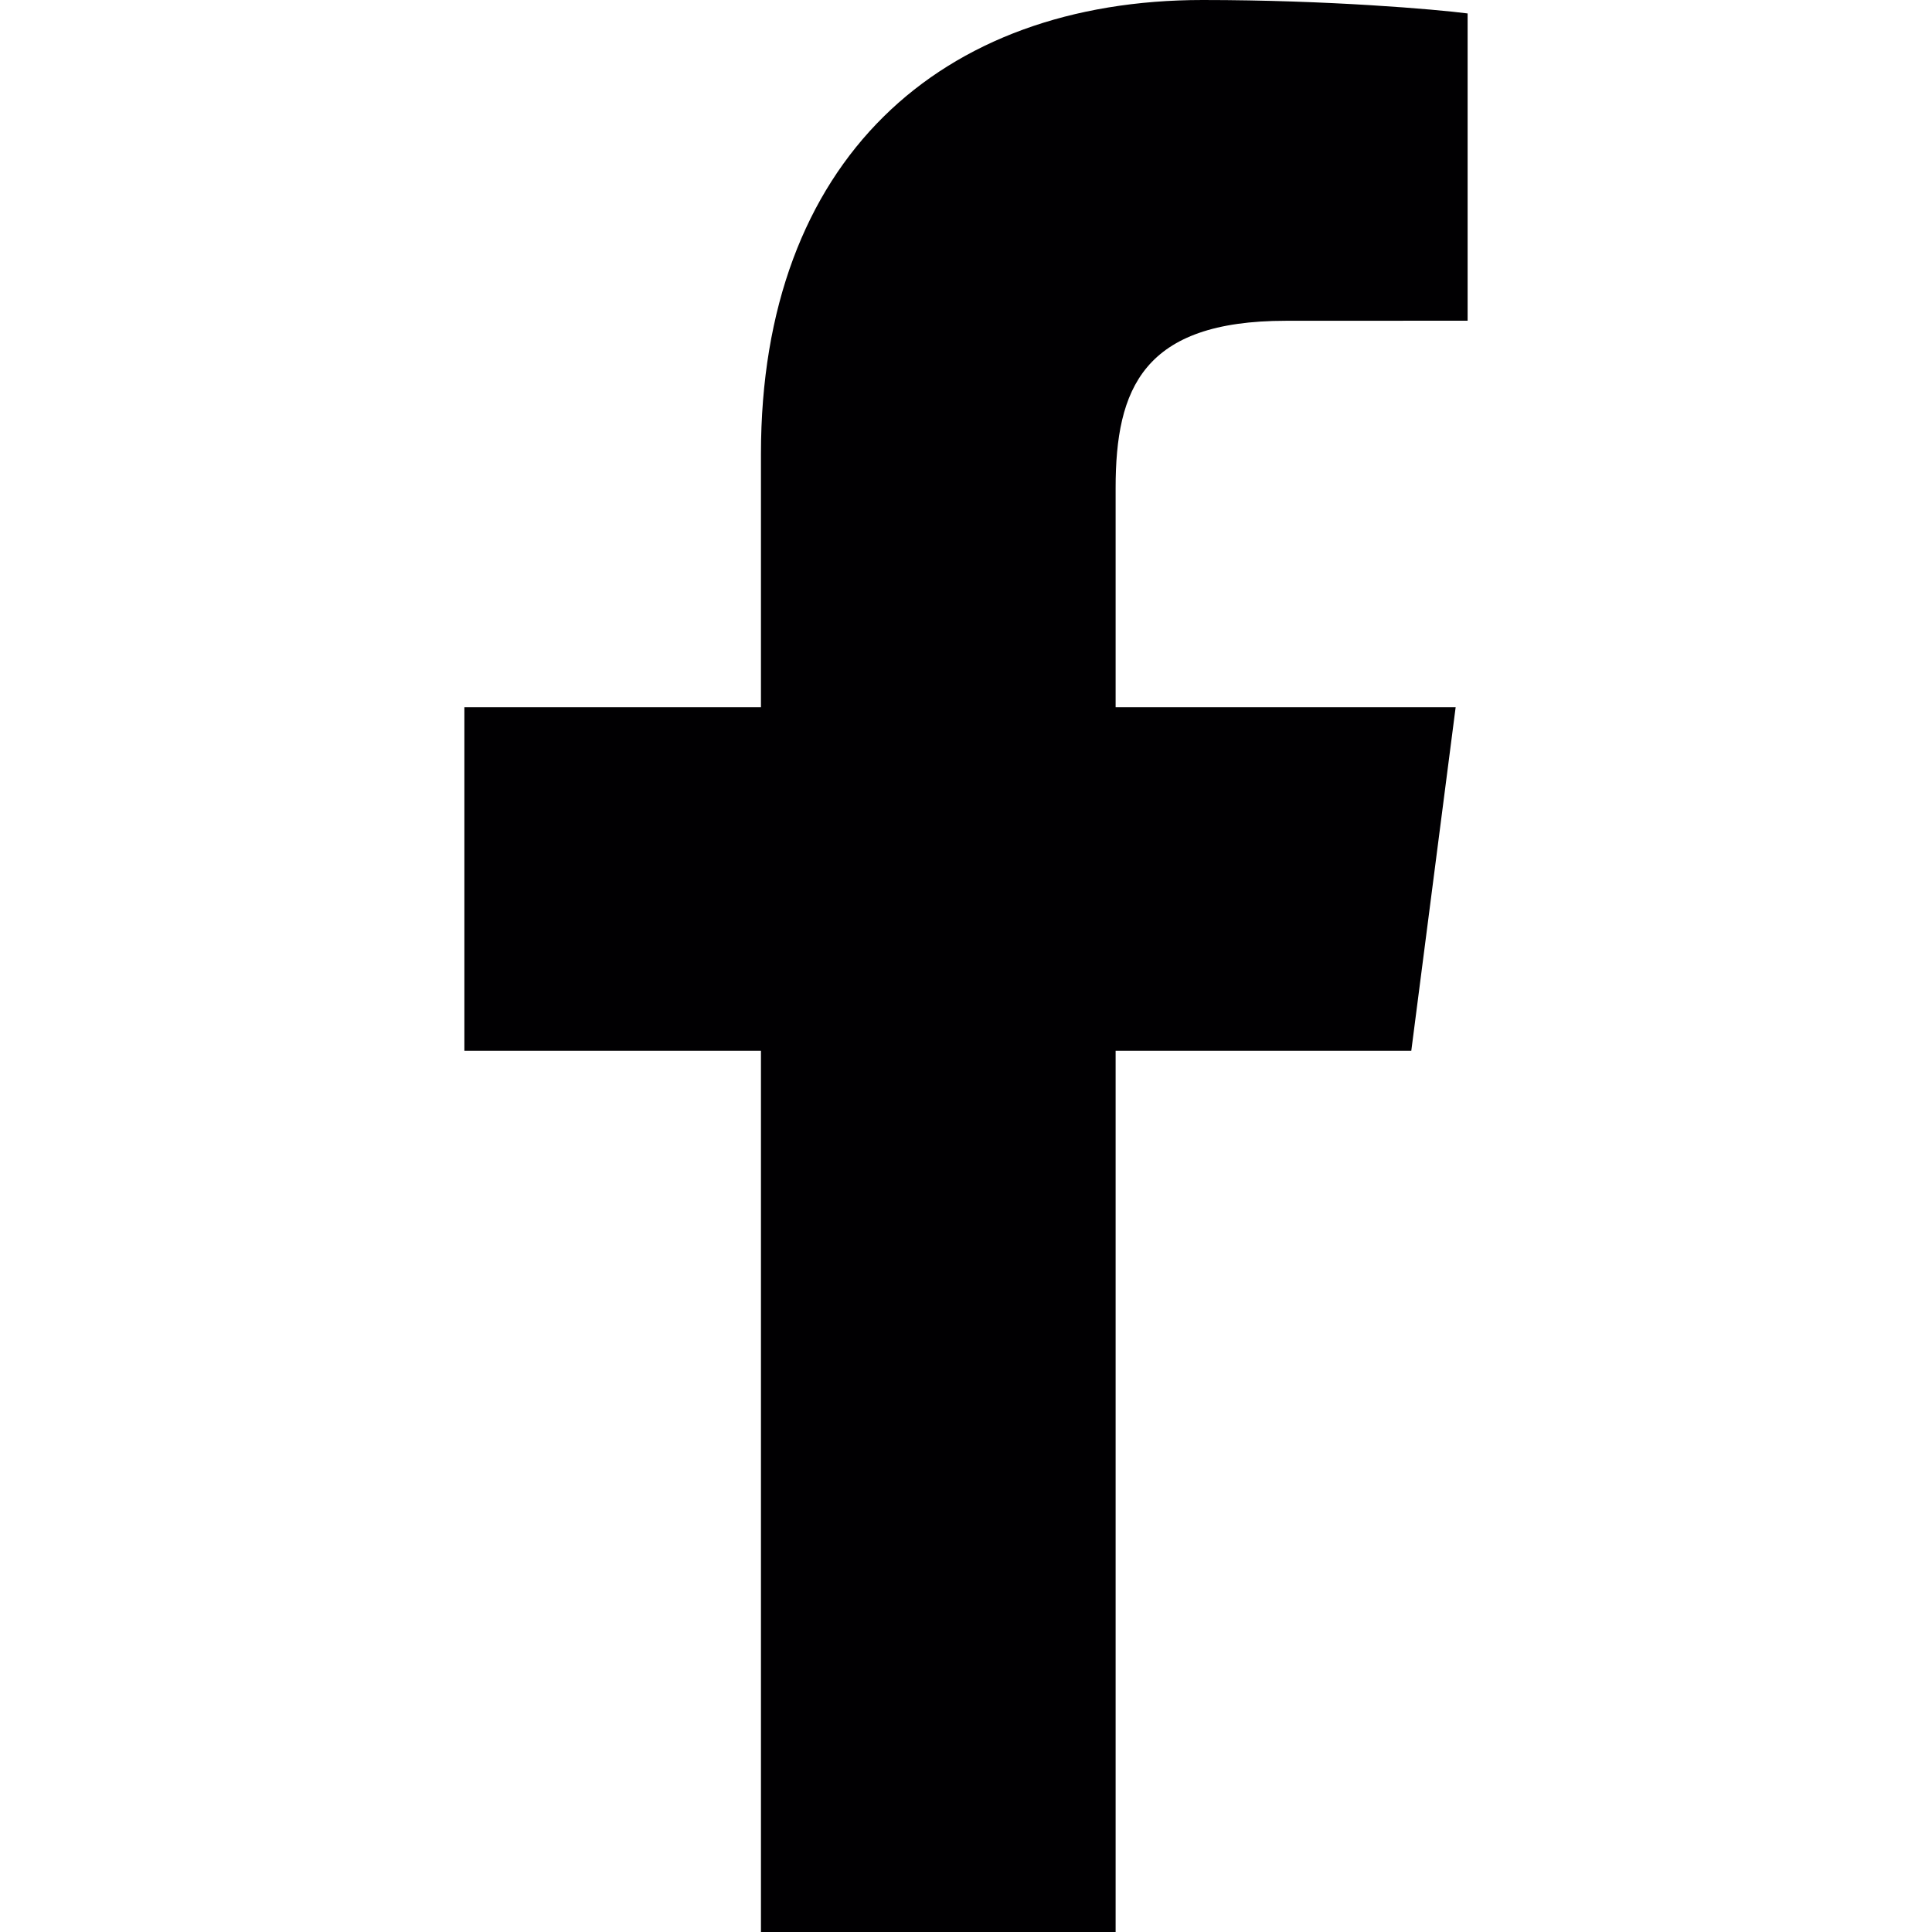
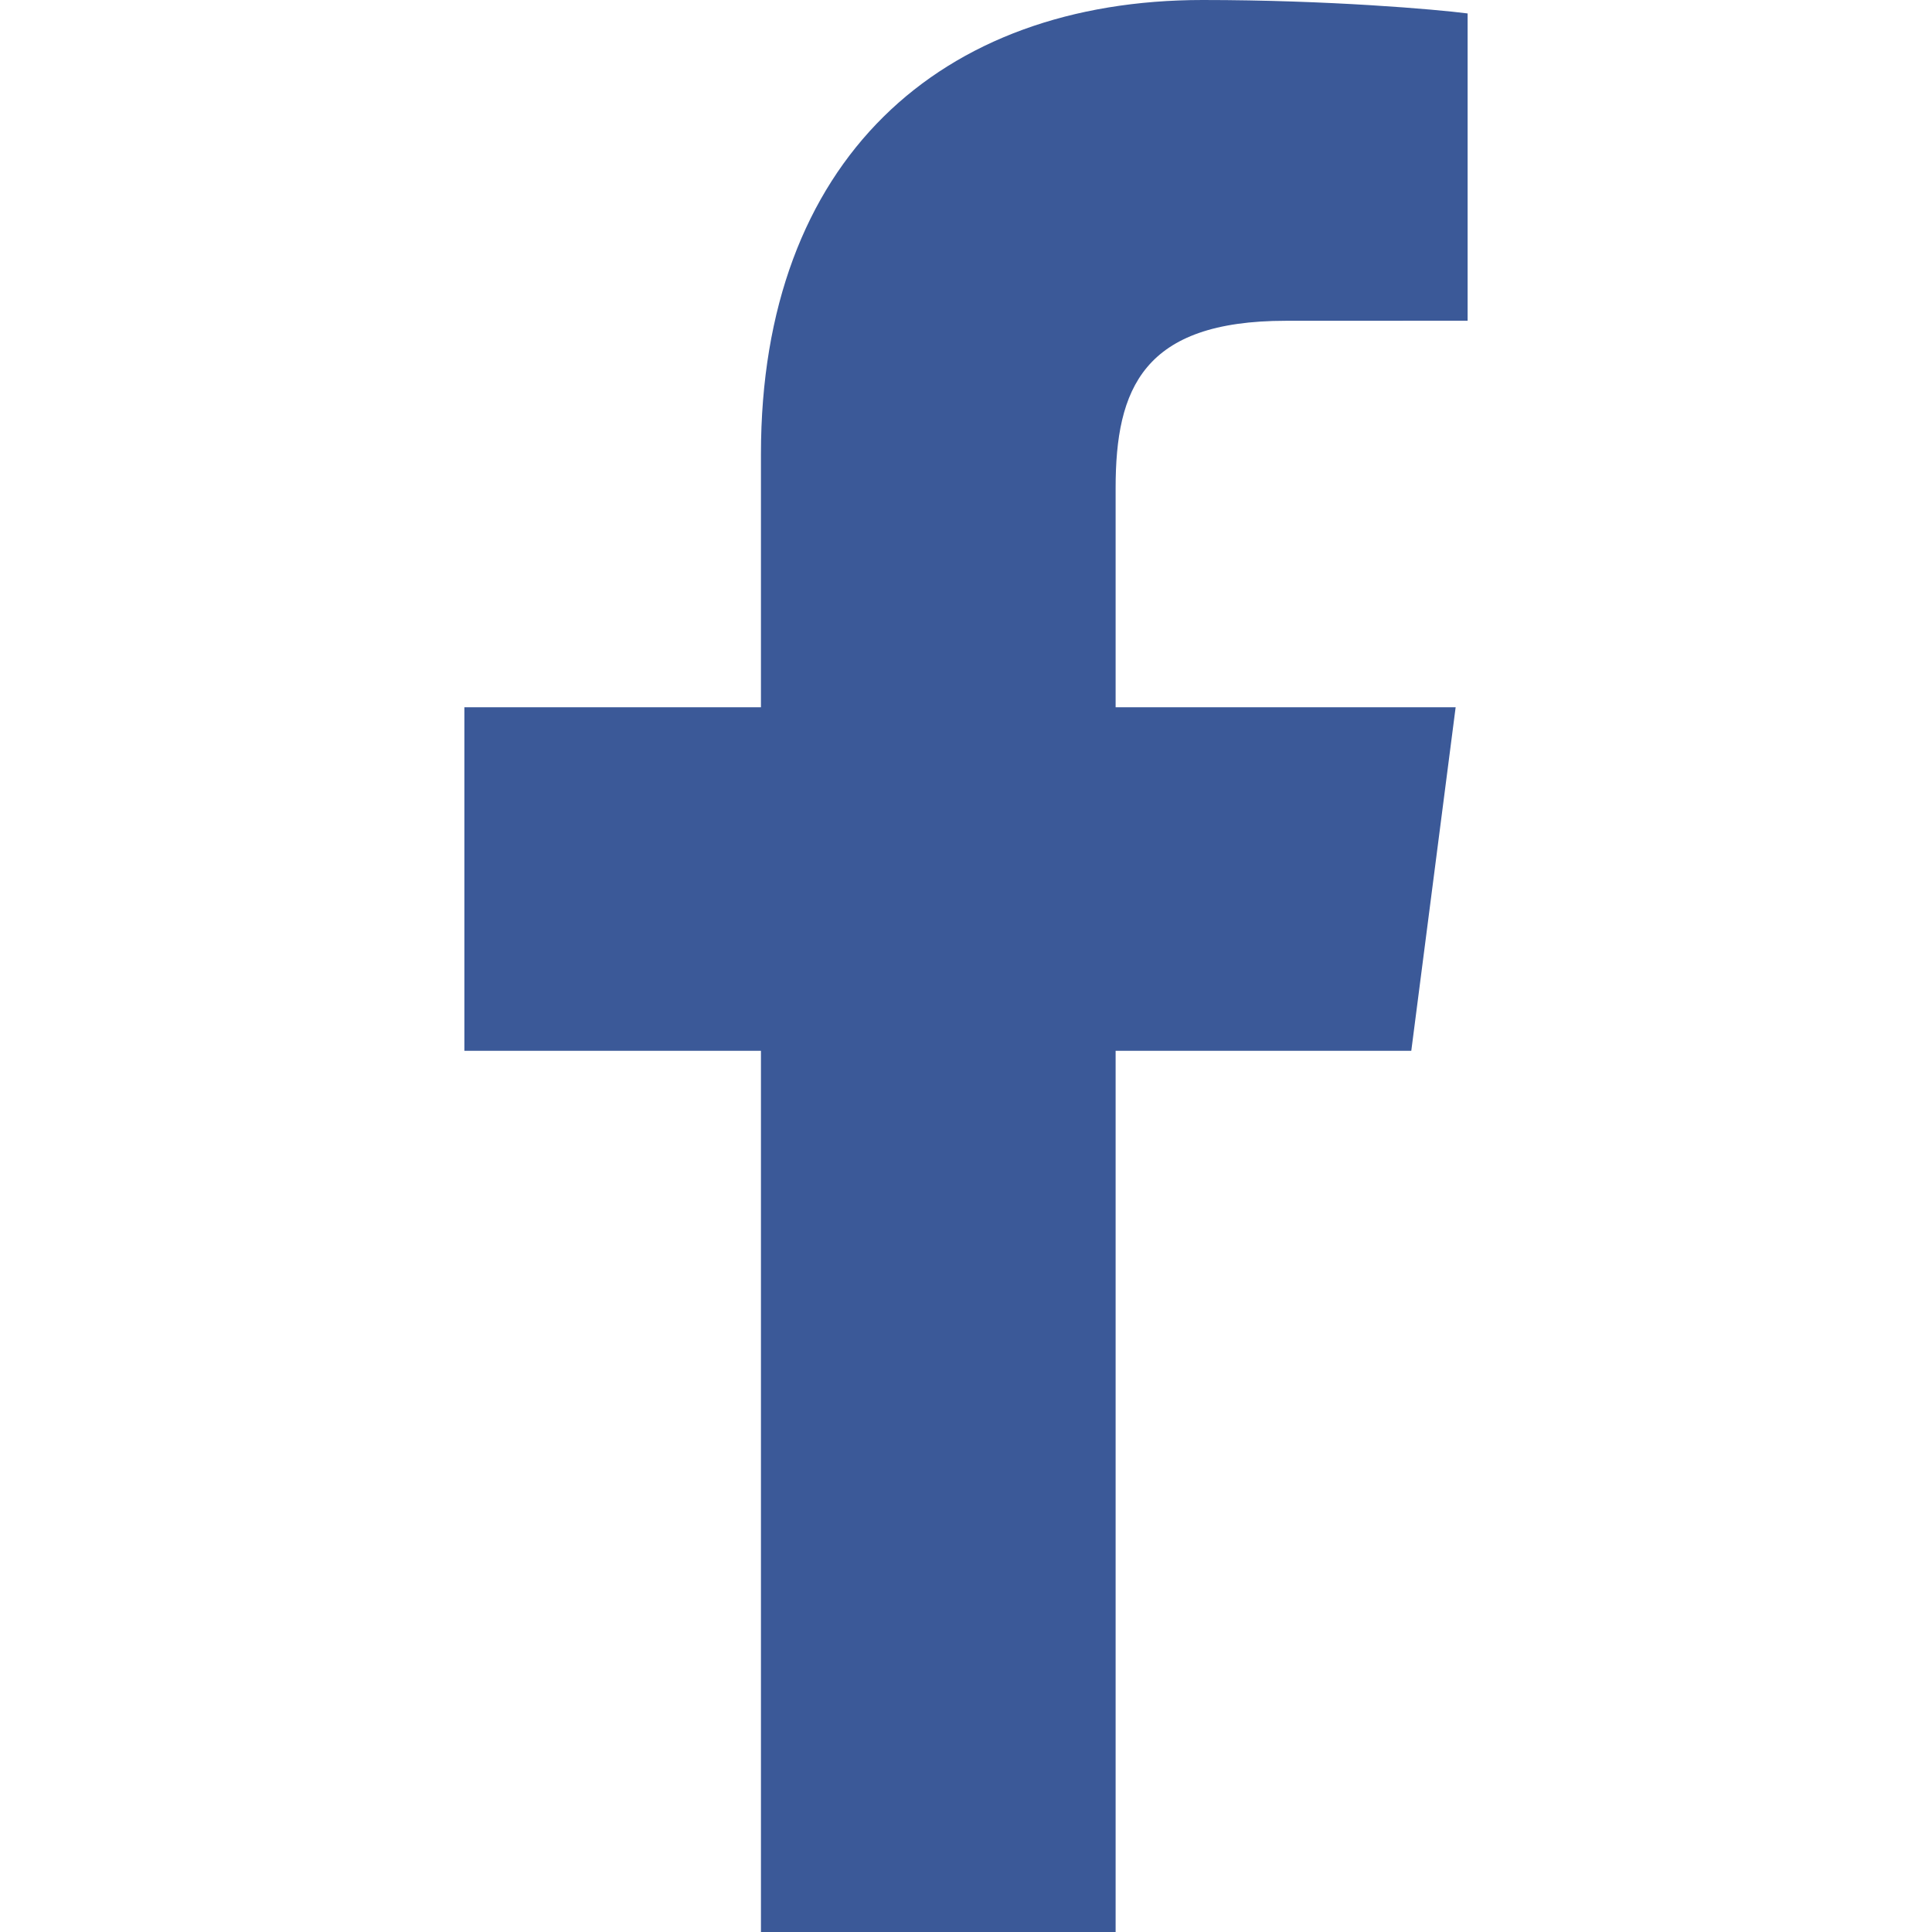
<svg xmlns="http://www.w3.org/2000/svg" version="1.1" id="Capa_1" x="0px" y="0px" viewBox="0 0 155.139 155.139" style="enable-background:new 0 0 155.139 155.139;" xml:space="preserve">
  <g>
-     <path id="f_1_" style="fill:#010002;" d="M89.584,155.139V84.378h23.742l3.562-27.585H89.584V39.184   c0-7.984,2.208-13.425,13.67-13.425l14.595-0.006V1.08C115.325,0.752,106.661,0,96.577,0C75.52,0,61.104,12.853,61.104,36.452   v20.341H37.29v27.585h23.814v70.761H89.584z" />
+     <path id="f_1_" style="fill:#3B5998;" d="M89.584,155.139V84.378h23.742l3.562-27.585H89.584V39.184   c0-7.984,2.208-13.425,13.67-13.425l14.595-0.006V1.08C115.325,0.752,106.661,0,96.577,0C75.52,0,61.104,12.853,61.104,36.452   v20.341H37.29v27.585h23.814v70.761H89.584z" />
  </g>
  <g>
</g>
  <g>
</g>
  <g>
</g>
  <g>
</g>
  <g>
</g>
  <g>
</g>
  <g>
</g>
  <g>
</g>
  <g>
</g>
  <g>
</g>
  <g>
</g>
  <g>
</g>
  <g>
</g>
  <g>
</g>
  <g>
</g>
</svg>
